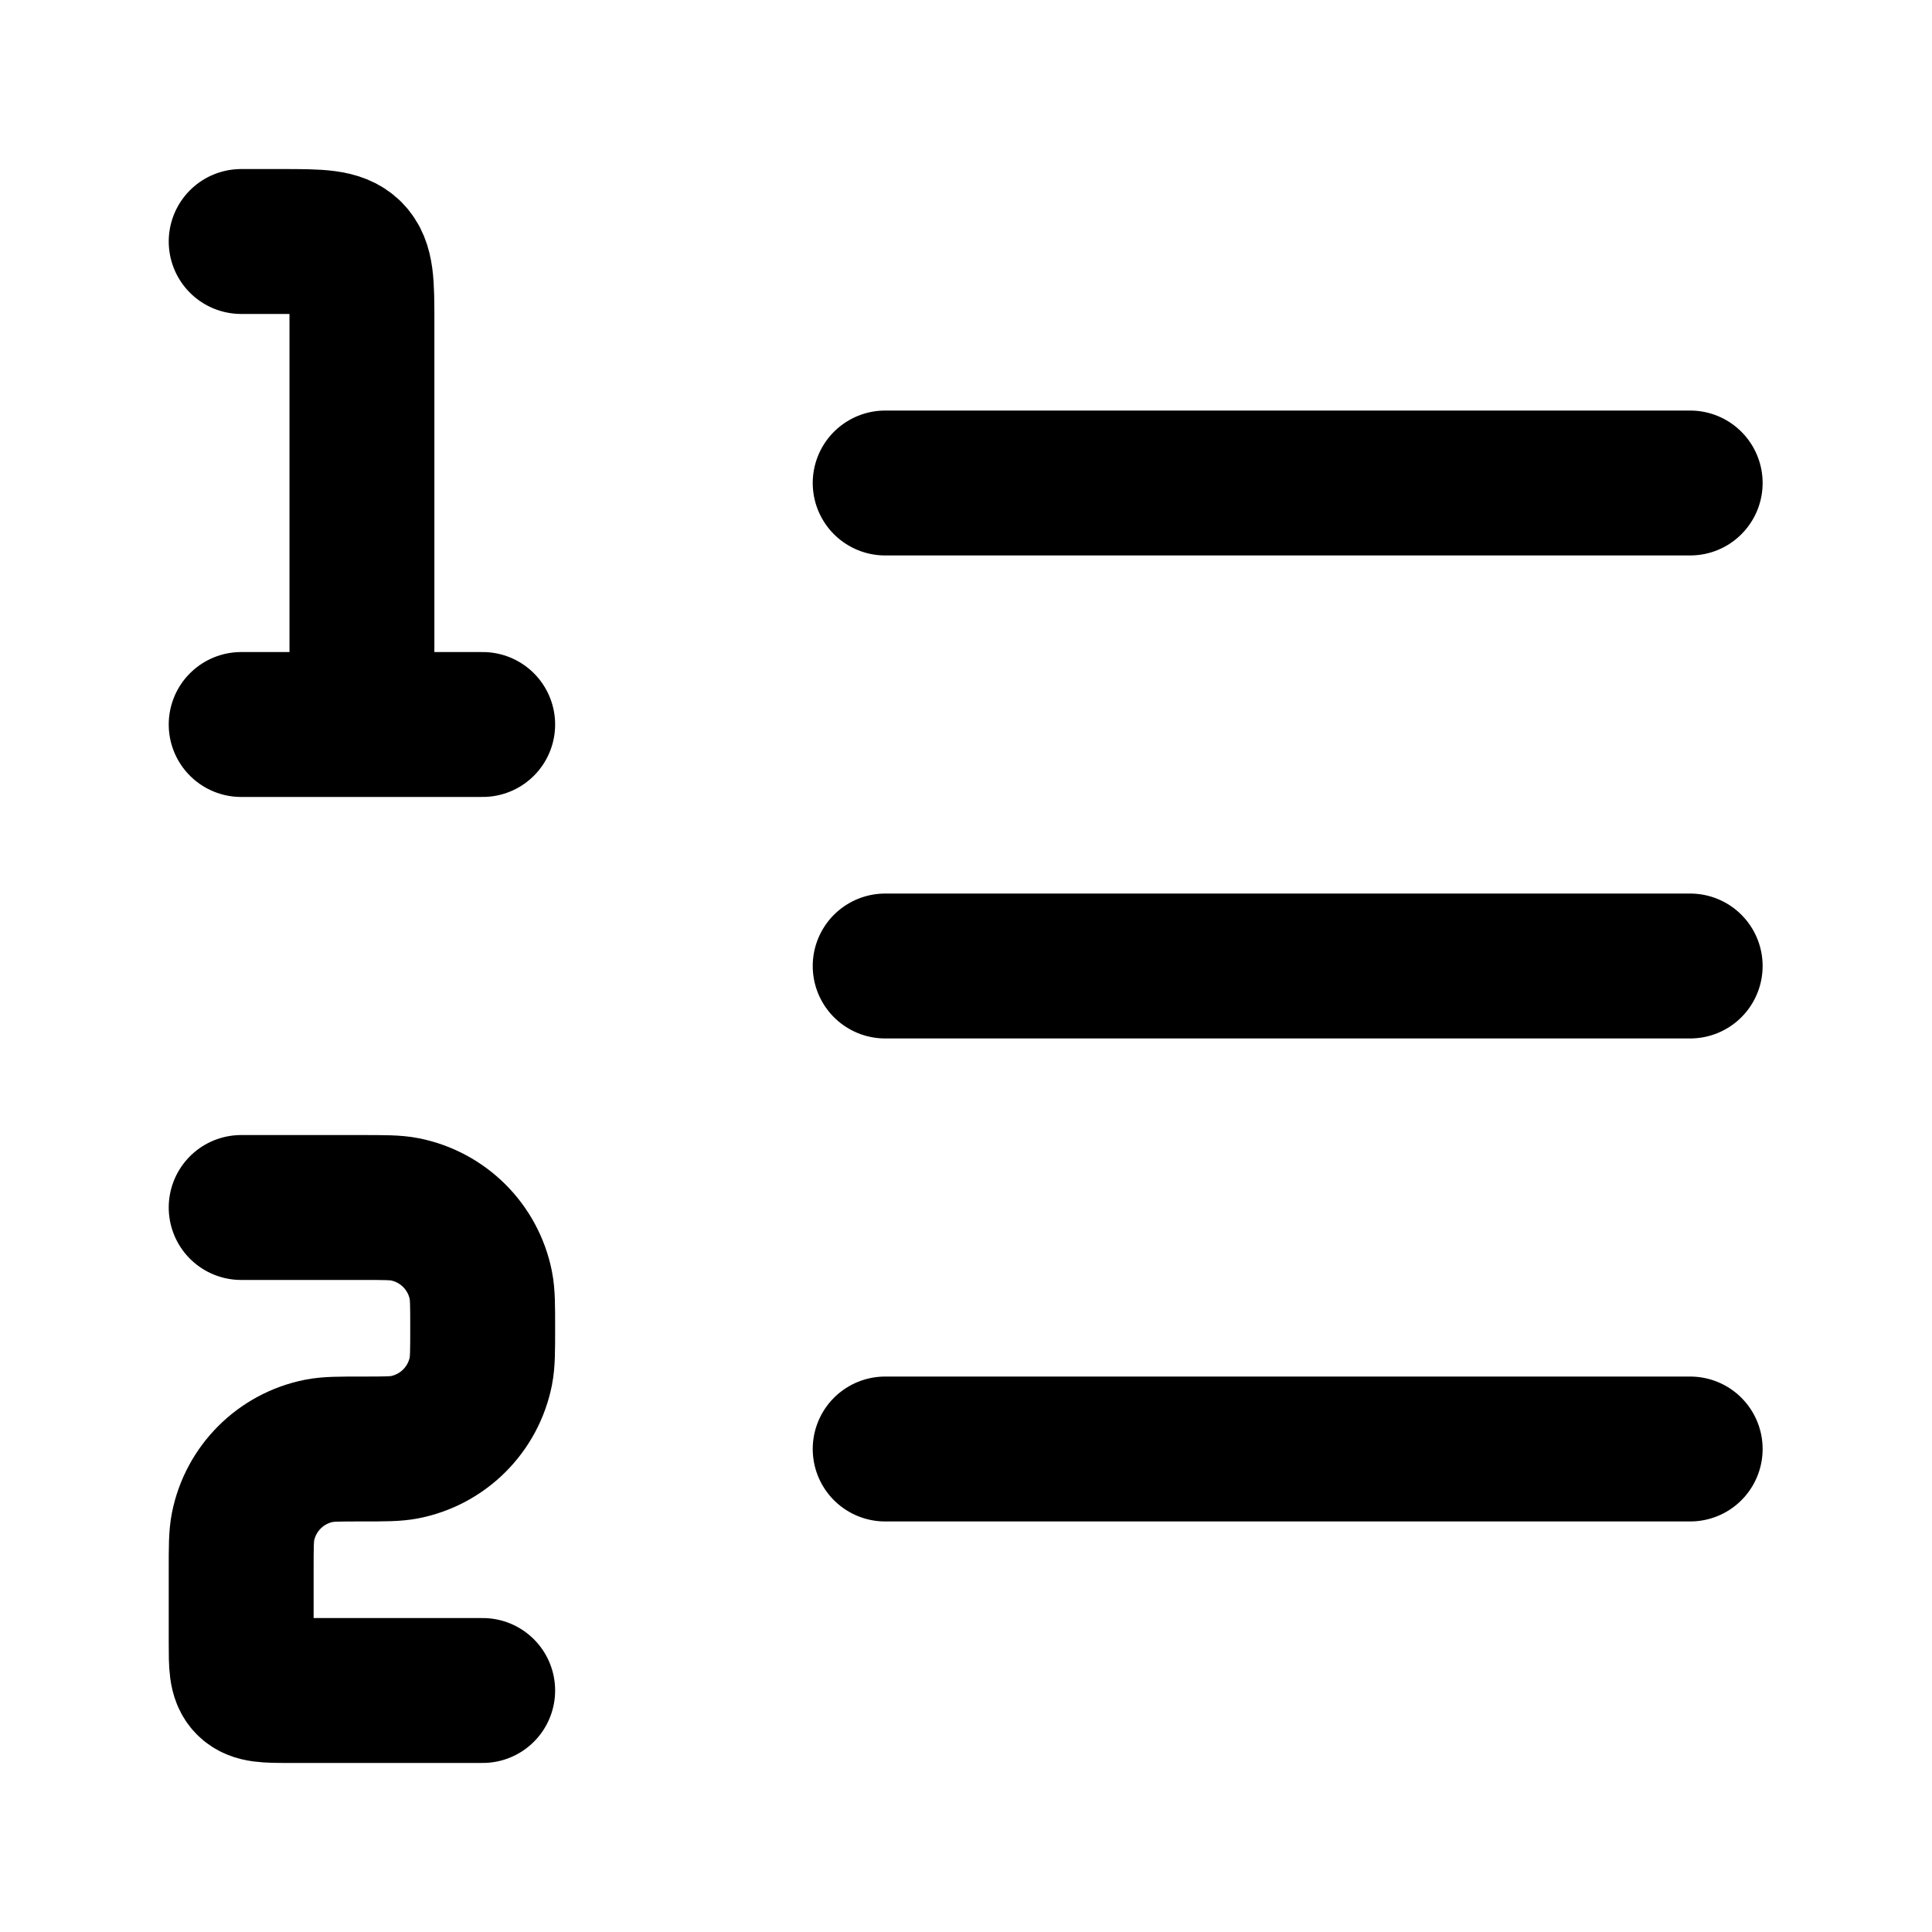
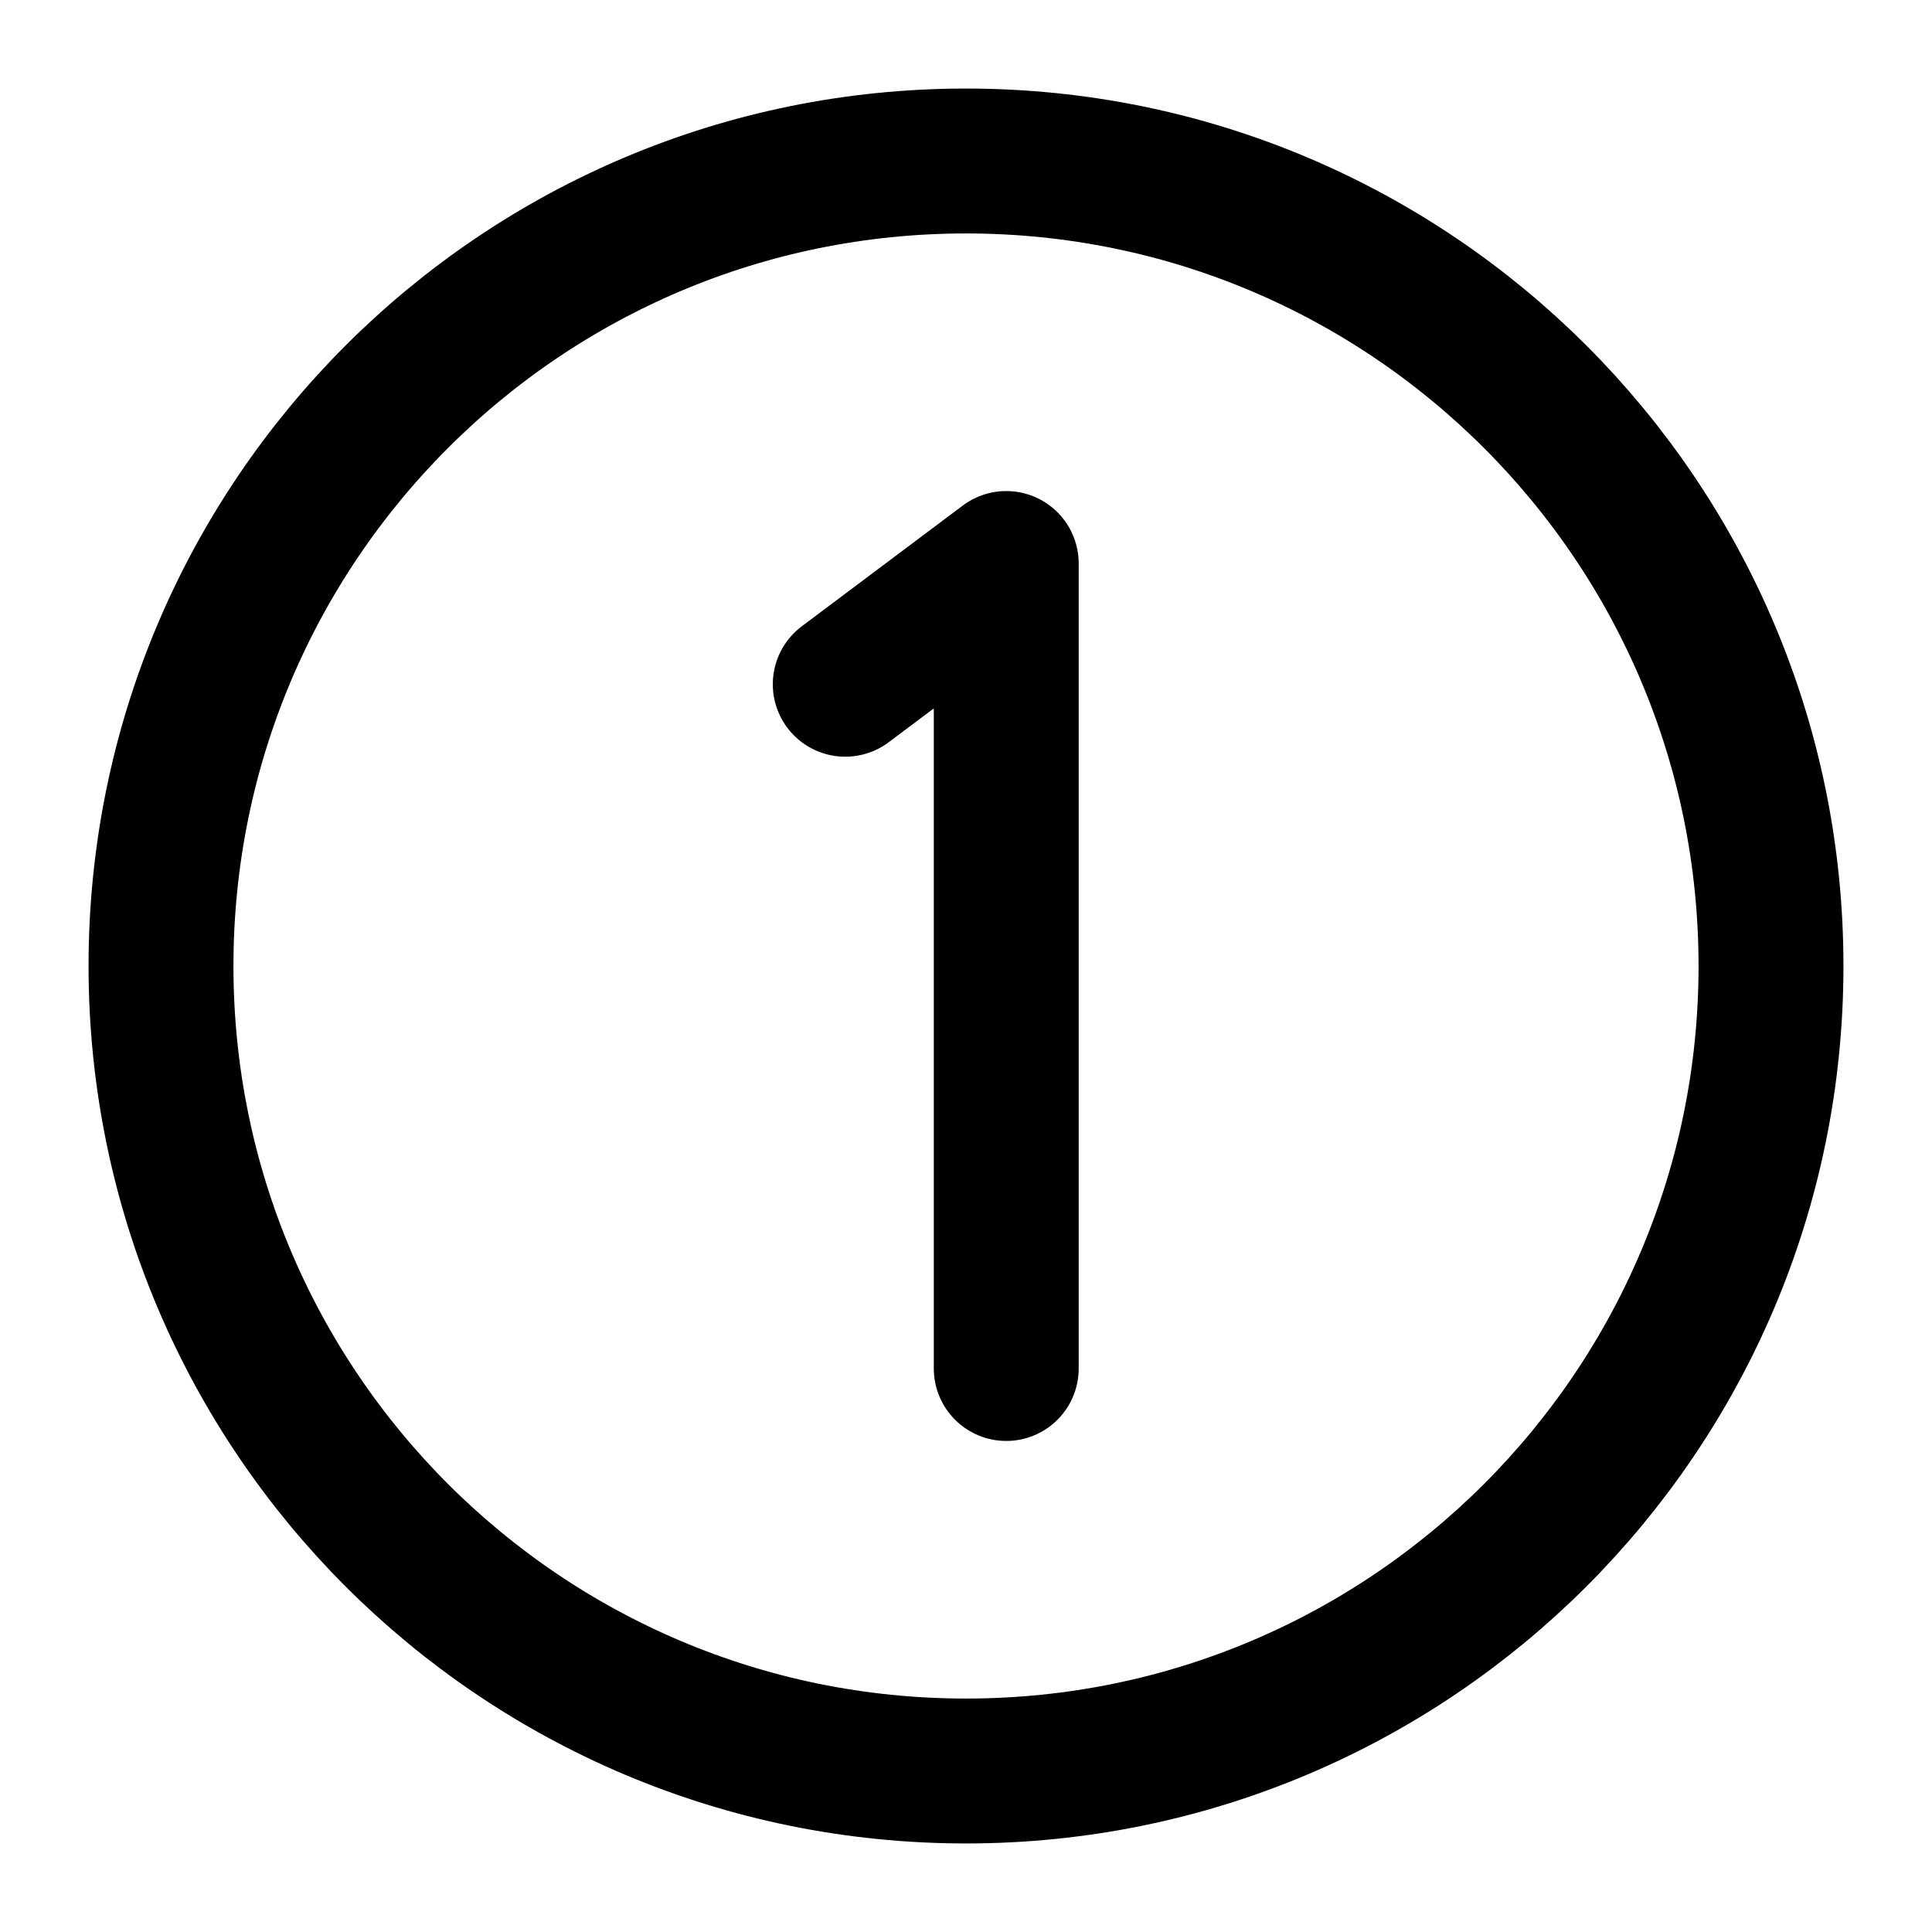
<svg xmlns="http://www.w3.org/2000/svg" width="24" height="24" viewBox="0 0 24 24" fill="none">
-   <path d="M10.996 6L20.996 6" stroke="#000" stroke-linecap="round" stroke-width="1.8" />
-   <path d="M10.996 12L20.996 12" stroke="#000" stroke-linecap="round" stroke-width="1.8" />
-   <path d="M10.996 18L20.996 18" stroke="#000" stroke-linecap="round" stroke-width="1.8" />
-   <path d="M2.996 15H4.496C4.775 15 4.914 15 5.03 15.023C5.506 15.118 5.878 15.49 5.973 15.966C5.996 16.082 5.996 16.221 5.996 16.5C5.996 16.779 5.996 16.918 5.973 17.034C5.878 17.51 5.506 17.882 5.03 17.977C4.914 18 4.775 18 4.496 18C4.217 18 4.078 18 3.962 18.023C3.486 18.118 3.114 18.49 3.019 18.966C2.996 19.082 2.996 19.221 2.996 19.5V20.4C2.996 20.683 2.996 20.824 3.084 20.912C3.172 21 3.313 21 3.596 21H5.996" stroke="#000" stroke-linecap="round" stroke-linejoin="round" stroke-width="1.8" />
-   <path d="M2.996 9H4.496M4.496 9H5.996M4.496 9V4C4.496 3.529 4.496 3.293 4.35 3.146C4.203 3 3.967 3 3.496 3H2.996" stroke="#000" stroke-linecap="round" stroke-linejoin="round" stroke-width="1.8" />
+   <path d="M10.5 8.5L12.5 7V17" stroke="#000" stroke-linecap="round" stroke-linejoin="round" stroke-width="1.8" />
+   <path d="M22 12C22 17.523 17.523 22 12 22C6.477 22 2 17.523 2 12C2 6.477 6.477 2 12 2C17.523 2 22 6.477 22 12Z" stroke="#000" stroke-linecap="round" stroke-linejoin="round" stroke-width="1.8" />
</svg>
